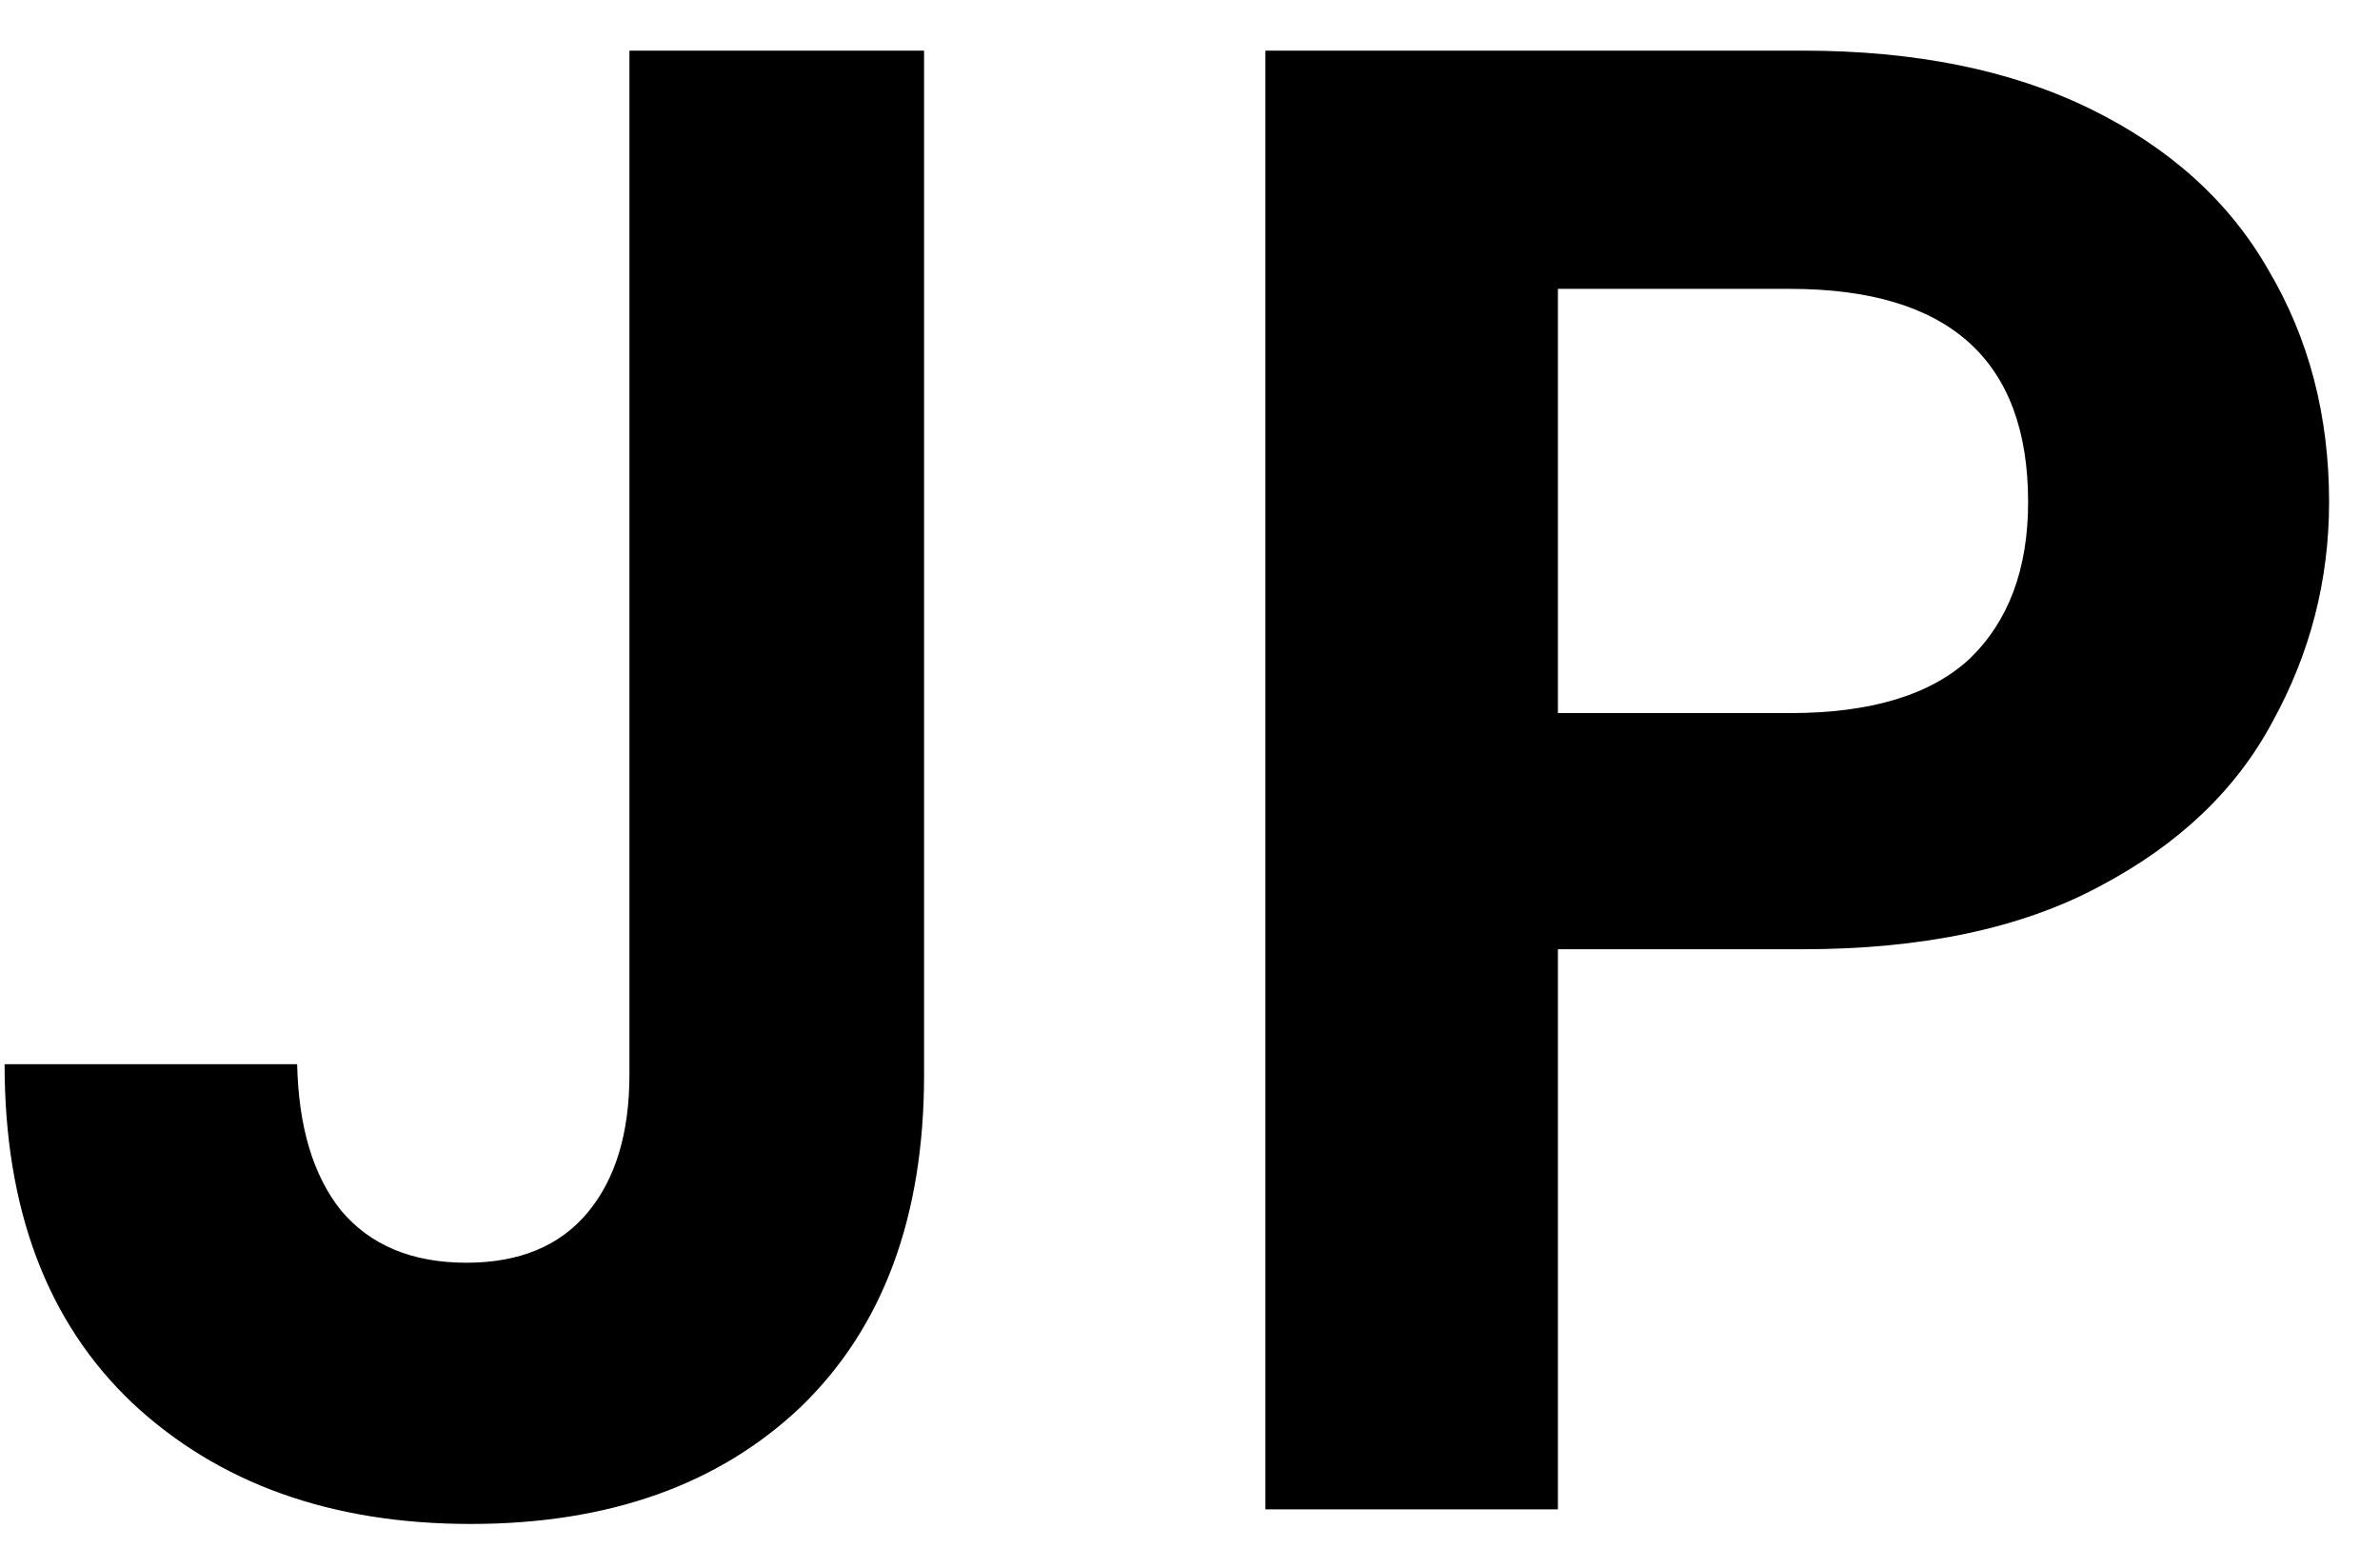
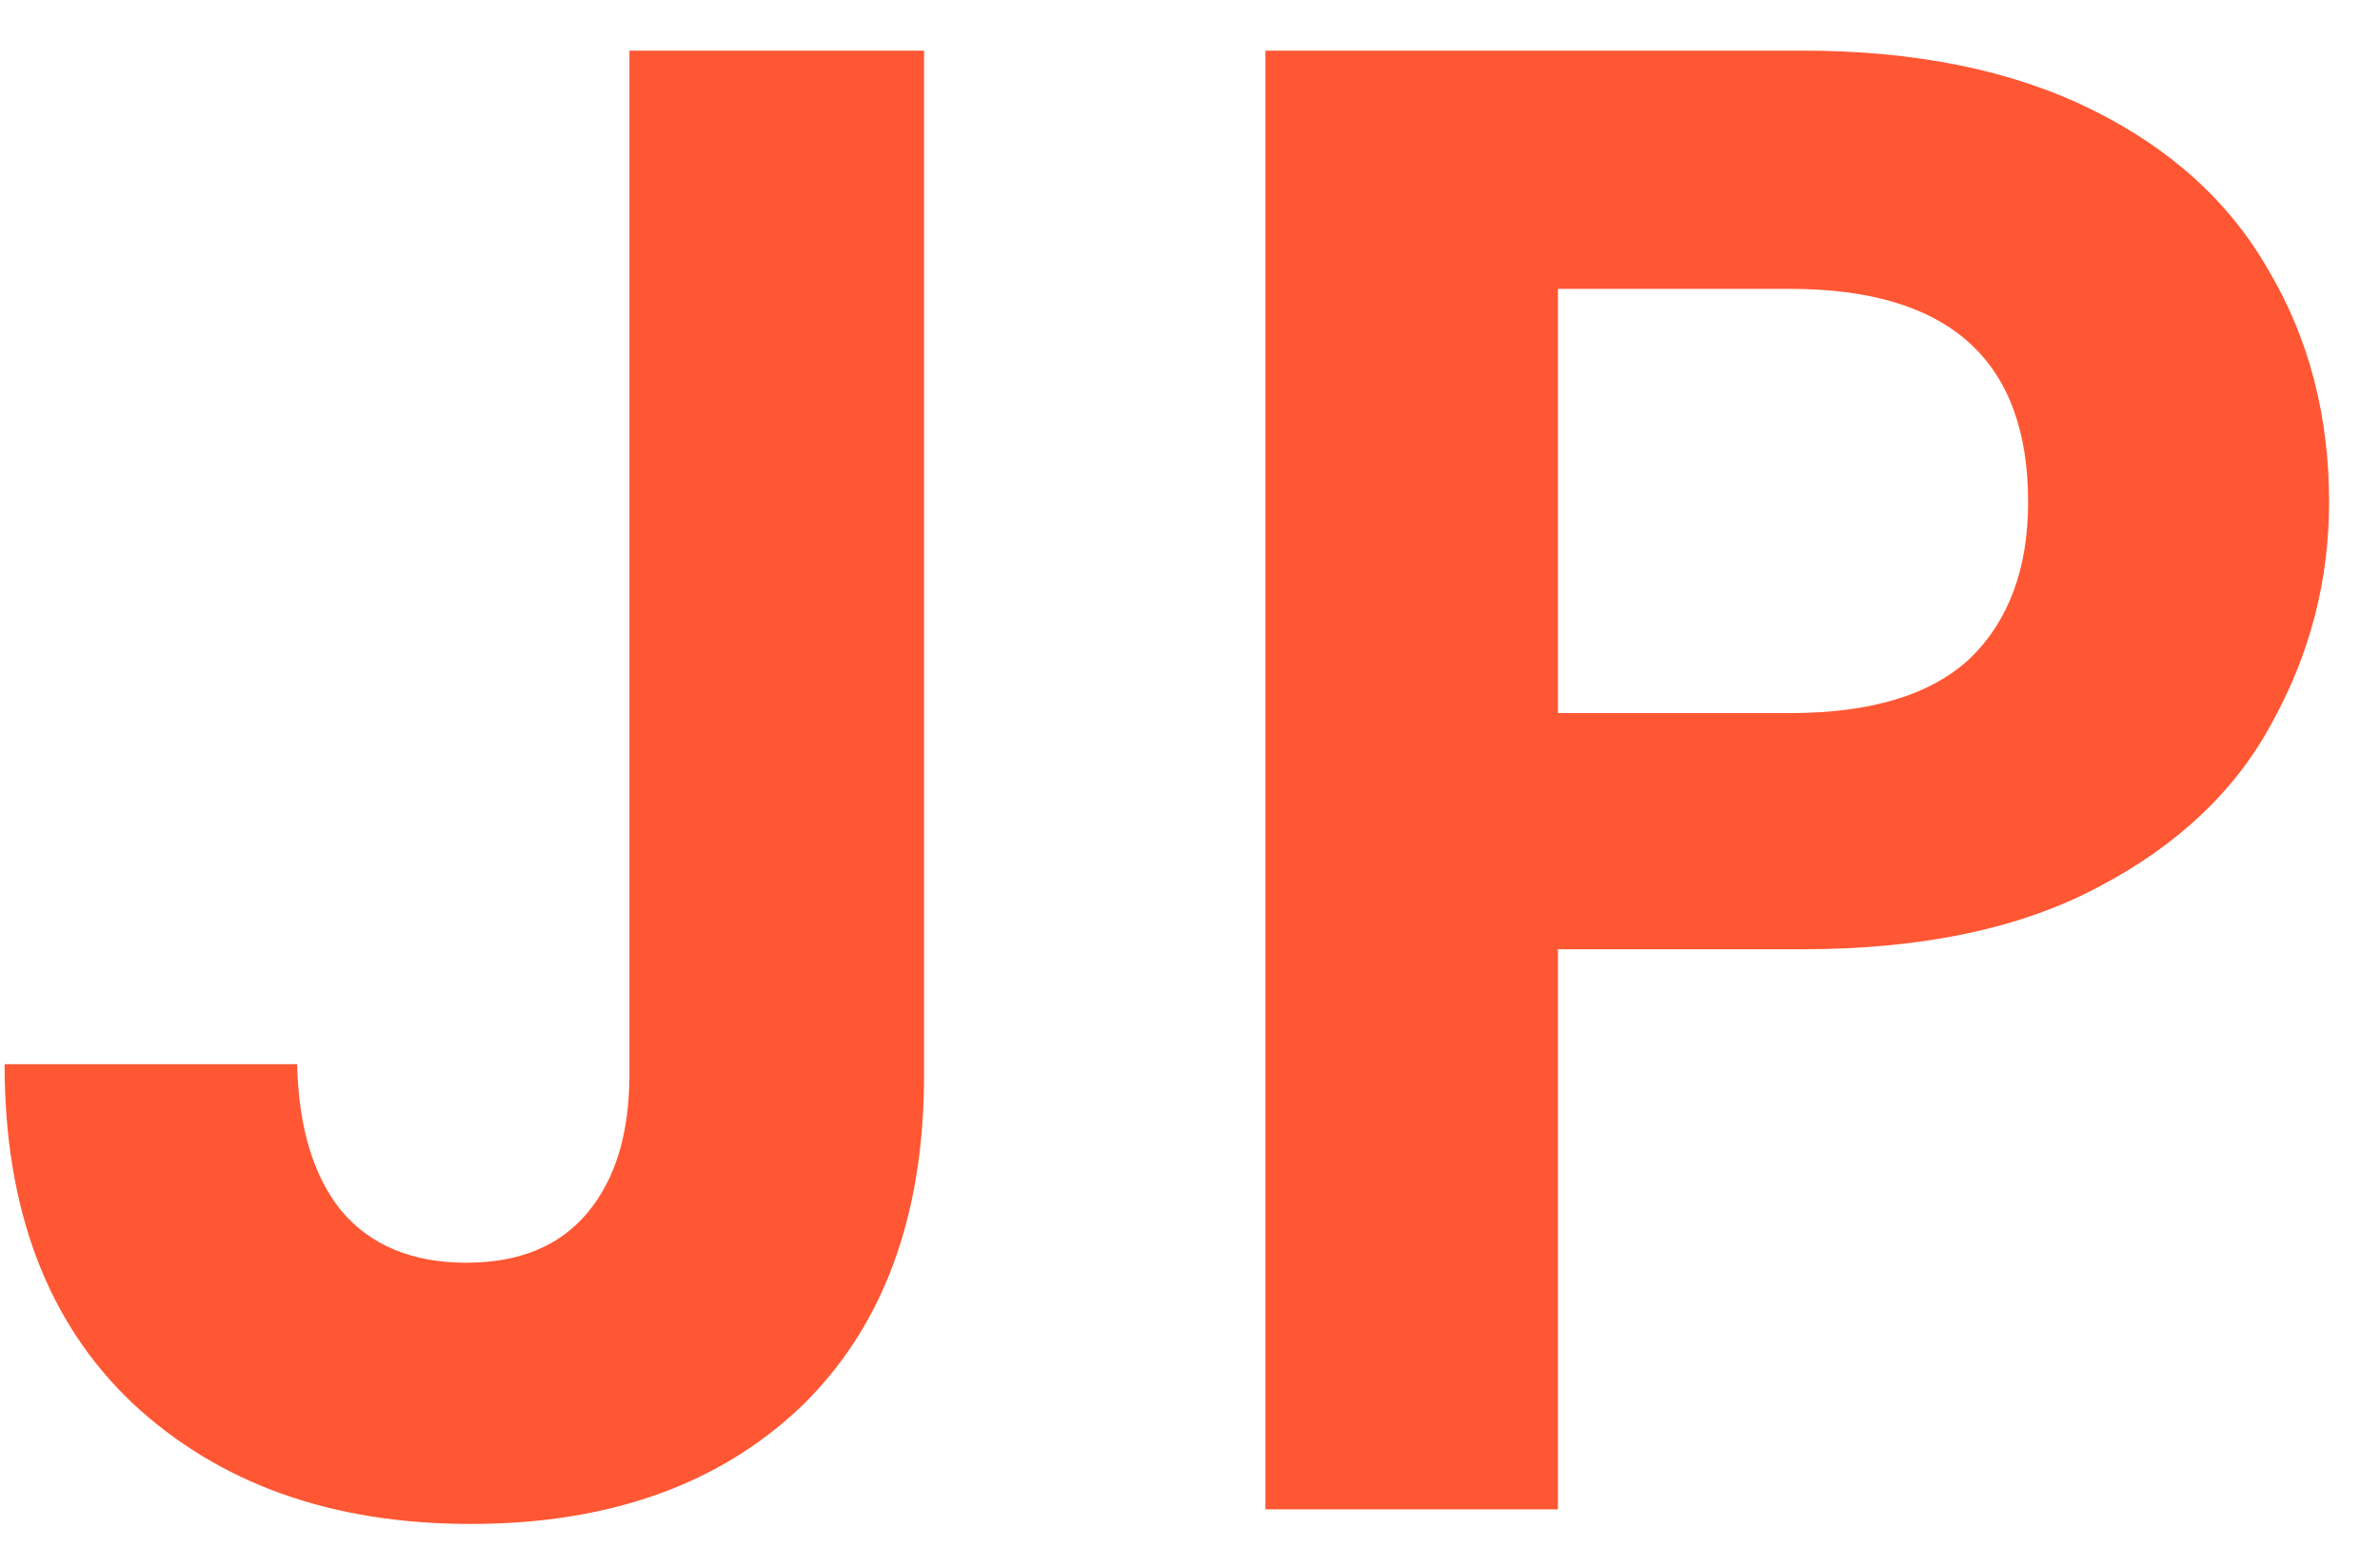
<svg xmlns="http://www.w3.org/2000/svg" width="41" height="27" viewBox="0 0 41 27" fill="none">
-   <path d="M15.919 0.872V18.512C15.919 20.96 15.211 22.868 13.795 24.236C12.379 25.58 10.483 26.252 8.107 26.252C5.707 26.252 3.763 25.556 2.275 24.164C0.811 22.772 0.079 20.828 0.079 18.332H5.119C5.143 19.412 5.395 20.252 5.875 20.852C6.379 21.452 7.099 21.752 8.035 21.752C8.947 21.752 9.643 21.464 10.123 20.888C10.603 20.312 10.843 19.52 10.843 18.512V0.872H15.919ZM40.123 8.648C40.123 9.992 39.798 11.252 39.151 12.428C38.526 13.604 37.531 14.552 36.163 15.272C34.819 15.992 33.114 16.352 31.05 16.352H26.838V26H21.799V0.872H31.05C32.995 0.872 34.651 1.208 36.019 1.88C37.386 2.552 38.407 3.476 39.078 4.652C39.775 5.828 40.123 7.16 40.123 8.648ZM30.834 12.284C32.227 12.284 33.258 11.972 33.931 11.348C34.602 10.7 34.938 9.8 34.938 8.648C34.938 6.2 33.571 4.976 30.834 4.976H26.838V12.284H30.834Z" fill="black" />
+   <path d="M15.919 0.872V18.512C15.919 20.96 15.211 22.868 13.795 24.236C12.379 25.58 10.483 26.252 8.107 26.252C5.707 26.252 3.763 25.556 2.275 24.164C0.811 22.772 0.079 20.828 0.079 18.332H5.119C5.143 19.412 5.395 20.252 5.875 20.852C6.379 21.452 7.099 21.752 8.035 21.752C8.947 21.752 9.643 21.464 10.123 20.888C10.603 20.312 10.843 19.52 10.843 18.512V0.872H15.919ZM40.123 8.648C40.123 9.992 39.798 11.252 39.151 12.428C38.526 13.604 37.531 14.552 36.163 15.272C34.819 15.992 33.114 16.352 31.05 16.352H26.838V26H21.799V0.872H31.05C32.995 0.872 34.651 1.208 36.019 1.88C37.386 2.552 38.407 3.476 39.078 4.652C39.775 5.828 40.123 7.16 40.123 8.648ZM30.834 12.284C32.227 12.284 33.258 11.972 33.931 11.348C34.602 10.7 34.938 9.8 34.938 8.648C34.938 6.2 33.571 4.976 30.834 4.976H26.838V12.284H30.834Z" fill="#FF5733" />
</svg>
